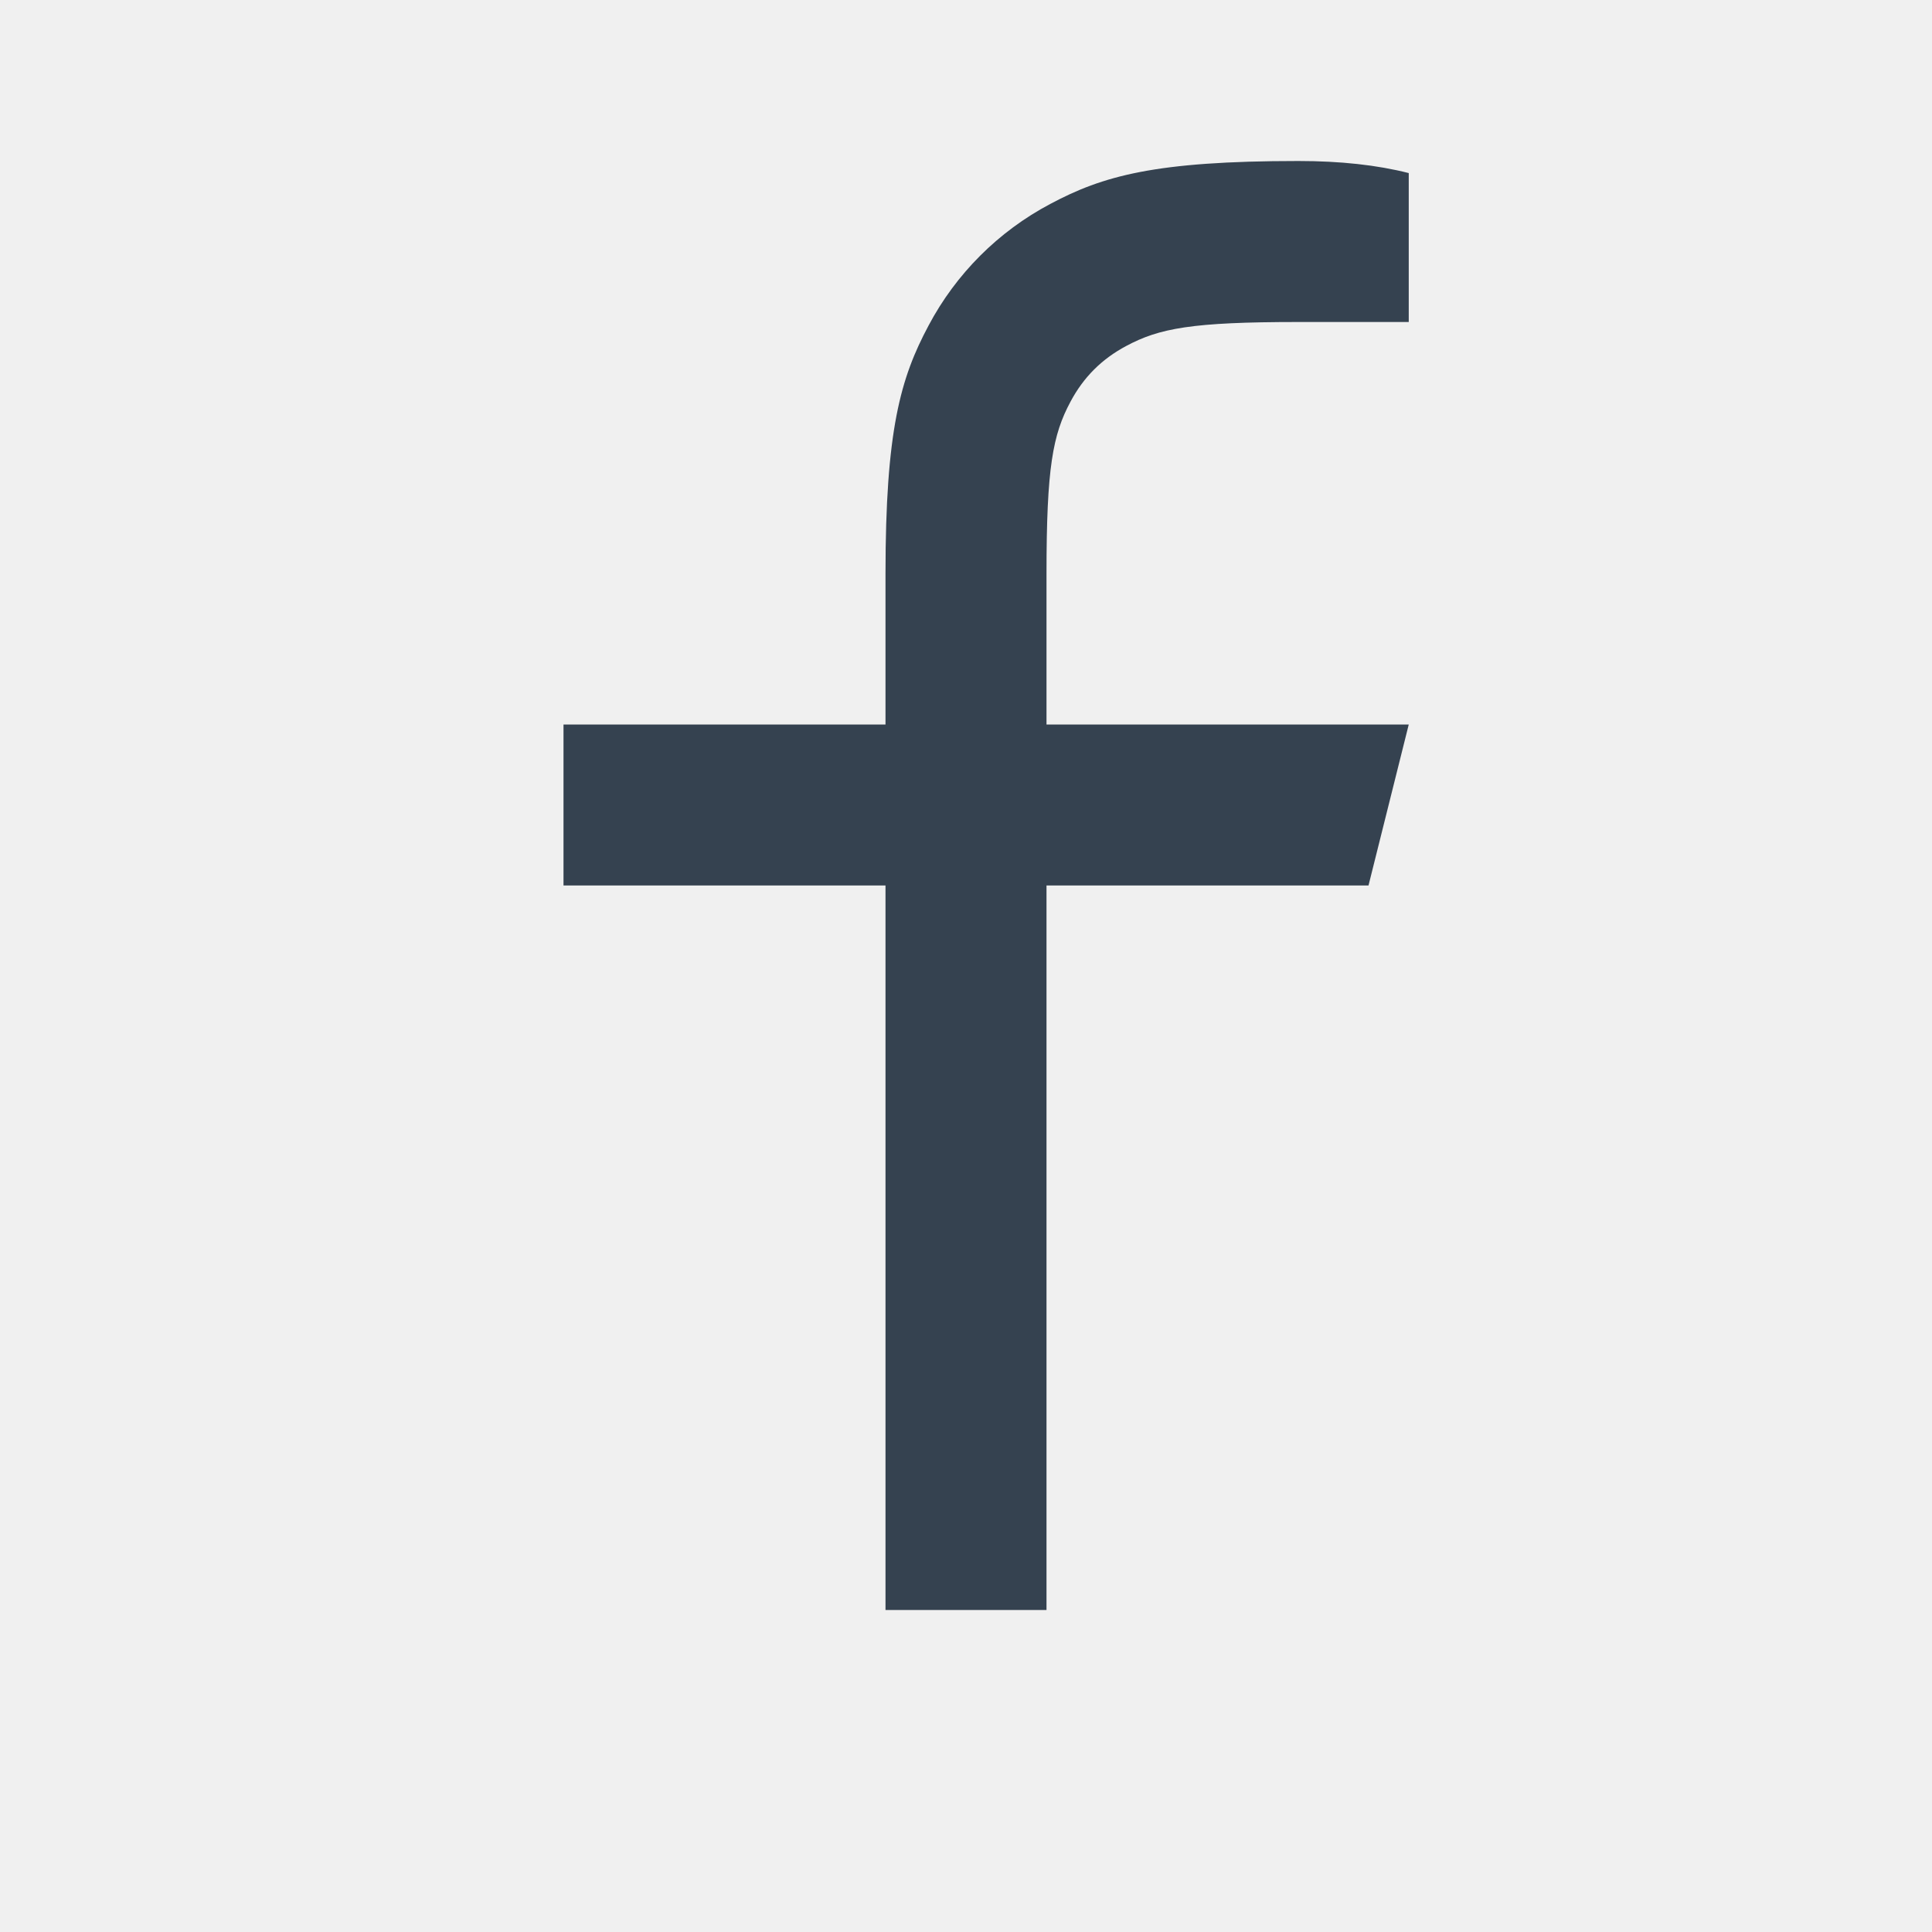
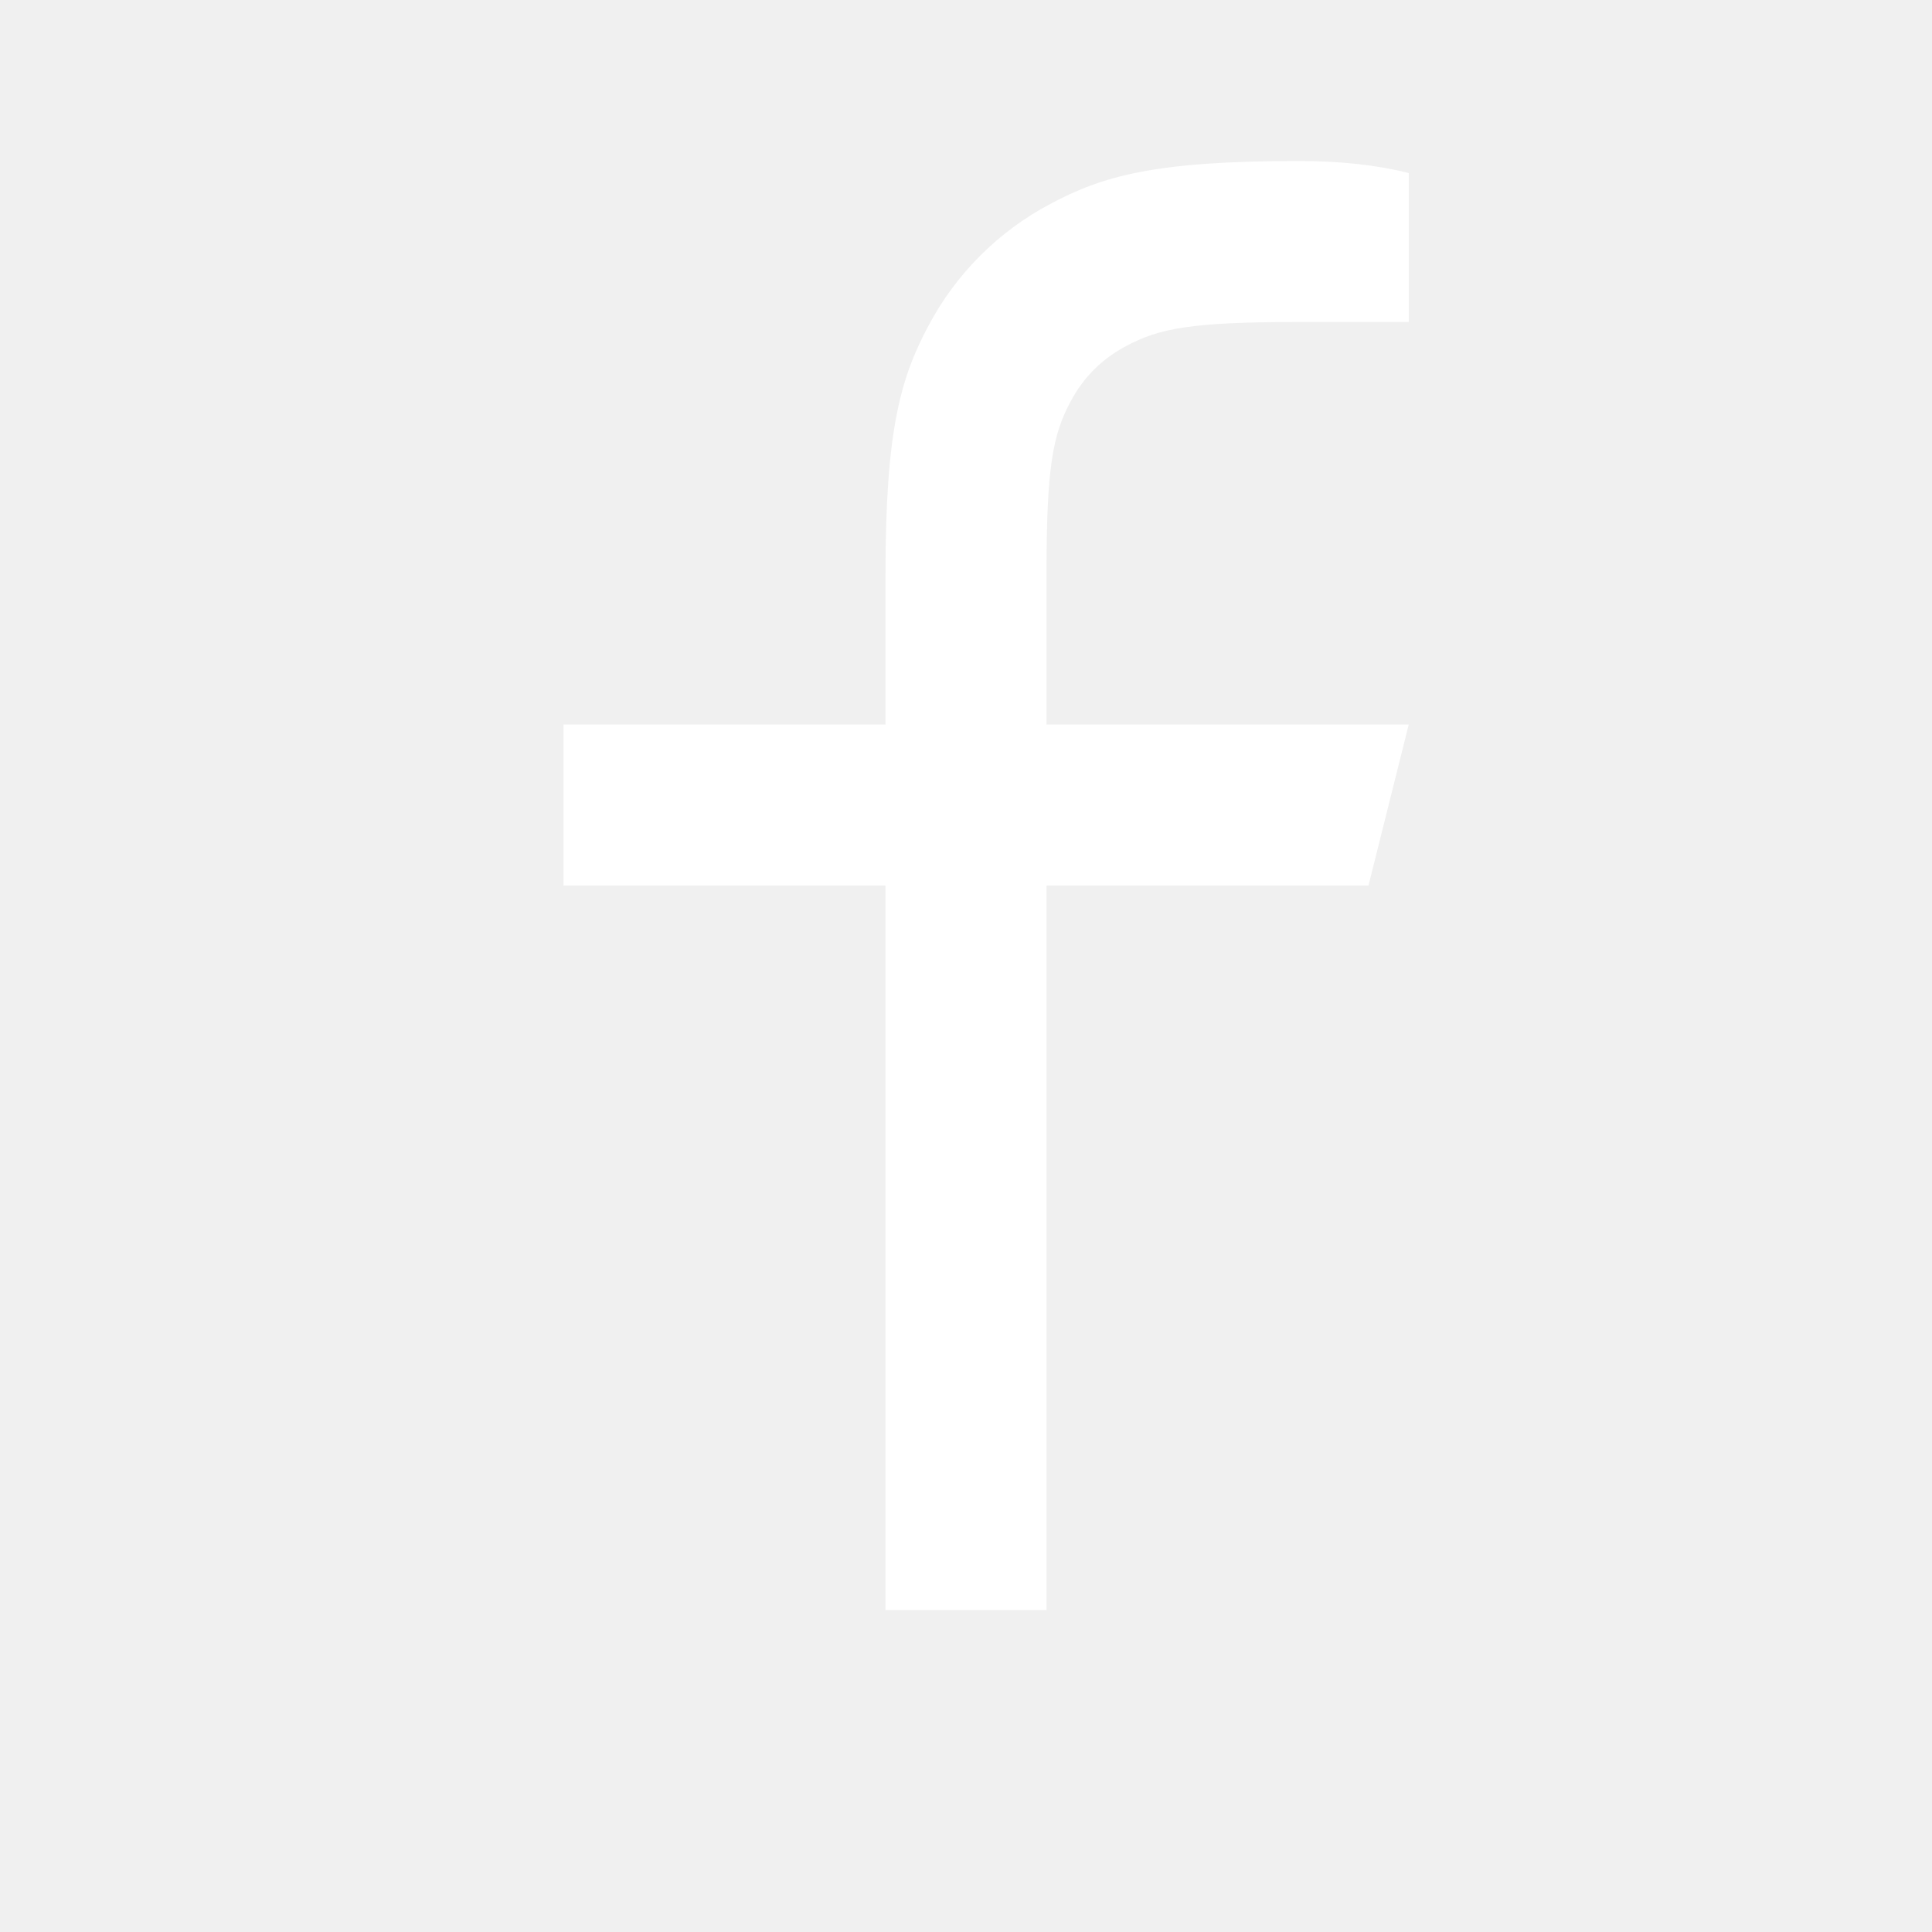
<svg xmlns="http://www.w3.org/2000/svg" viewBox="0 0 24 24" width="24" height="24">
  <path fill="none" d="M0 0h24v24H0z" />
-   <path d="M13 9h4.5l-.5 2h-4v9h-2v-9H7V9h4V7.128c0-1.783.186-2.43.534-3.082a3.635 3.635 0 0 1 1.512-1.512C13.698 2.186 14.345 2 16.128 2c.522 0 .98.05 1.372.15V4h-1.372c-1.324 0-1.727.078-2.138.298-.304.162-.53.388-.692.692-.22.411-.298.814-.298 2.138V9z" fill="rgba(53,66,80,1)" />
+   <path d="M13 9h4.5l-.5 2h-4v9h-2v-9H7V9h4V7.128c0-1.783.186-2.43.534-3.082a3.635 3.635 0 0 1 1.512-1.512C13.698 2.186 14.345 2 16.128 2c.522 0 .98.05 1.372.15V4h-1.372c-1.324 0-1.727.078-2.138.298-.304.162-.53.388-.692.692-.22.411-.298.814-.298 2.138V9z" fill="#fff" />
</svg>
